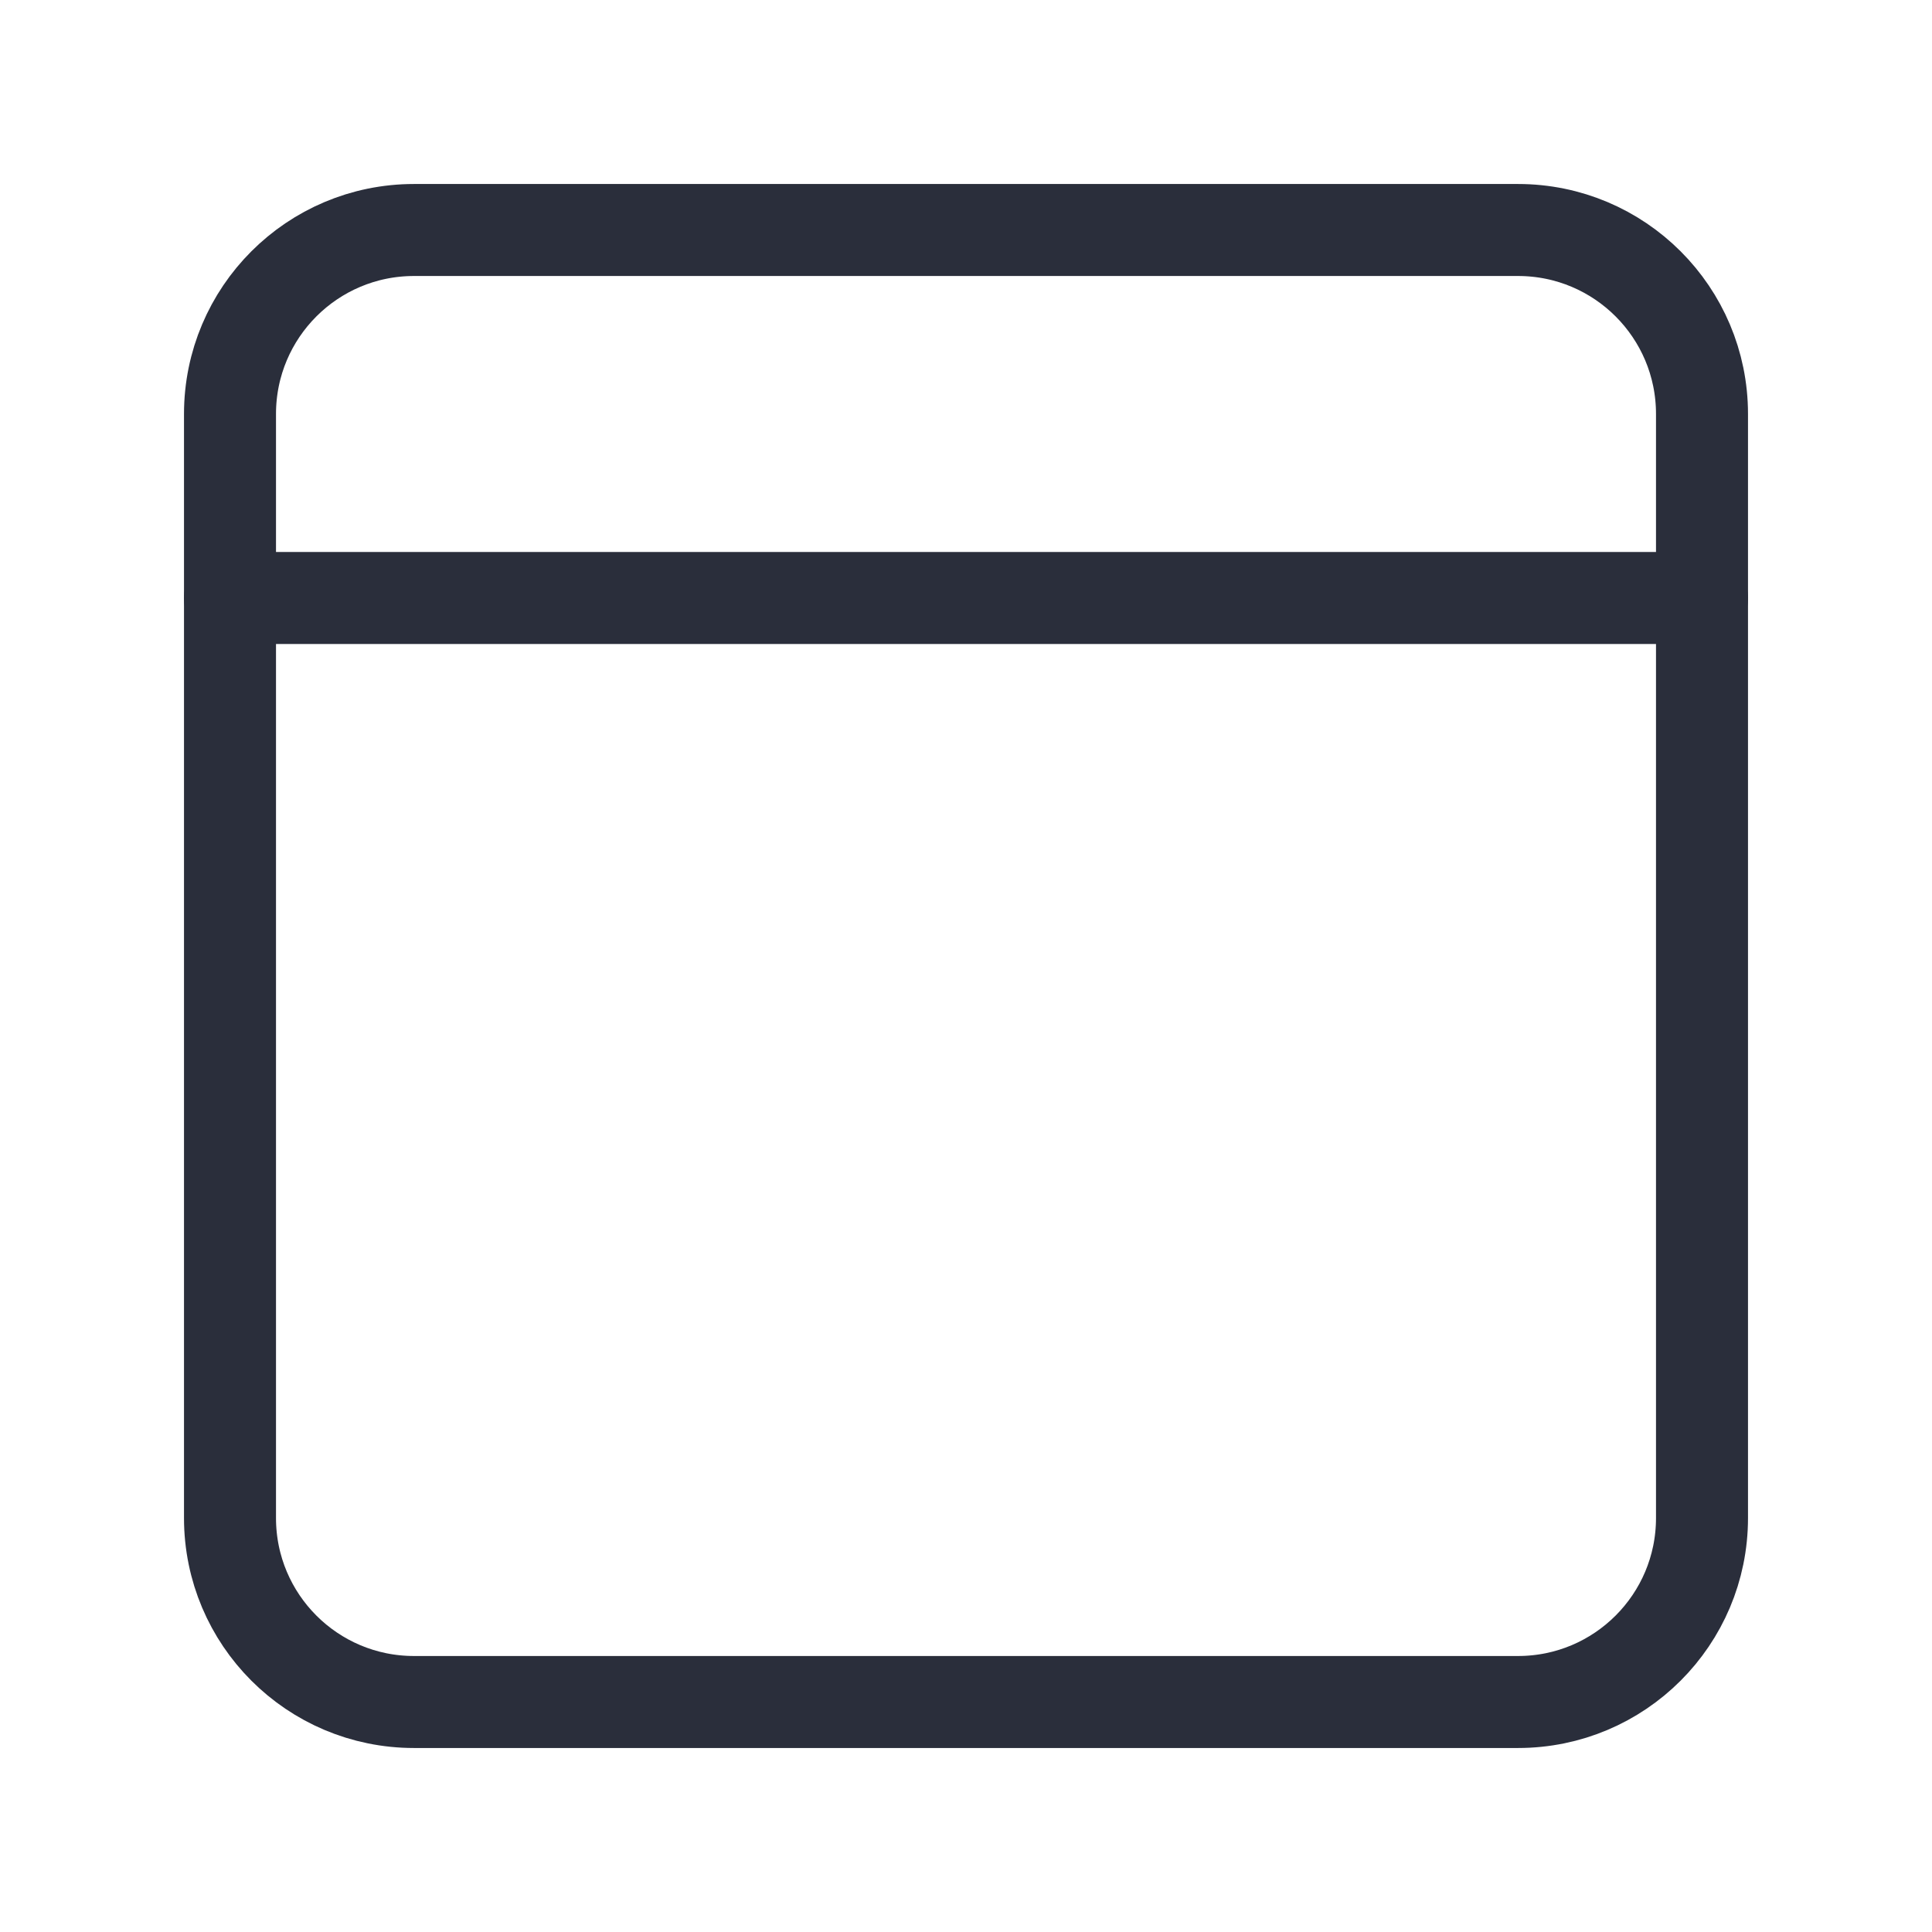
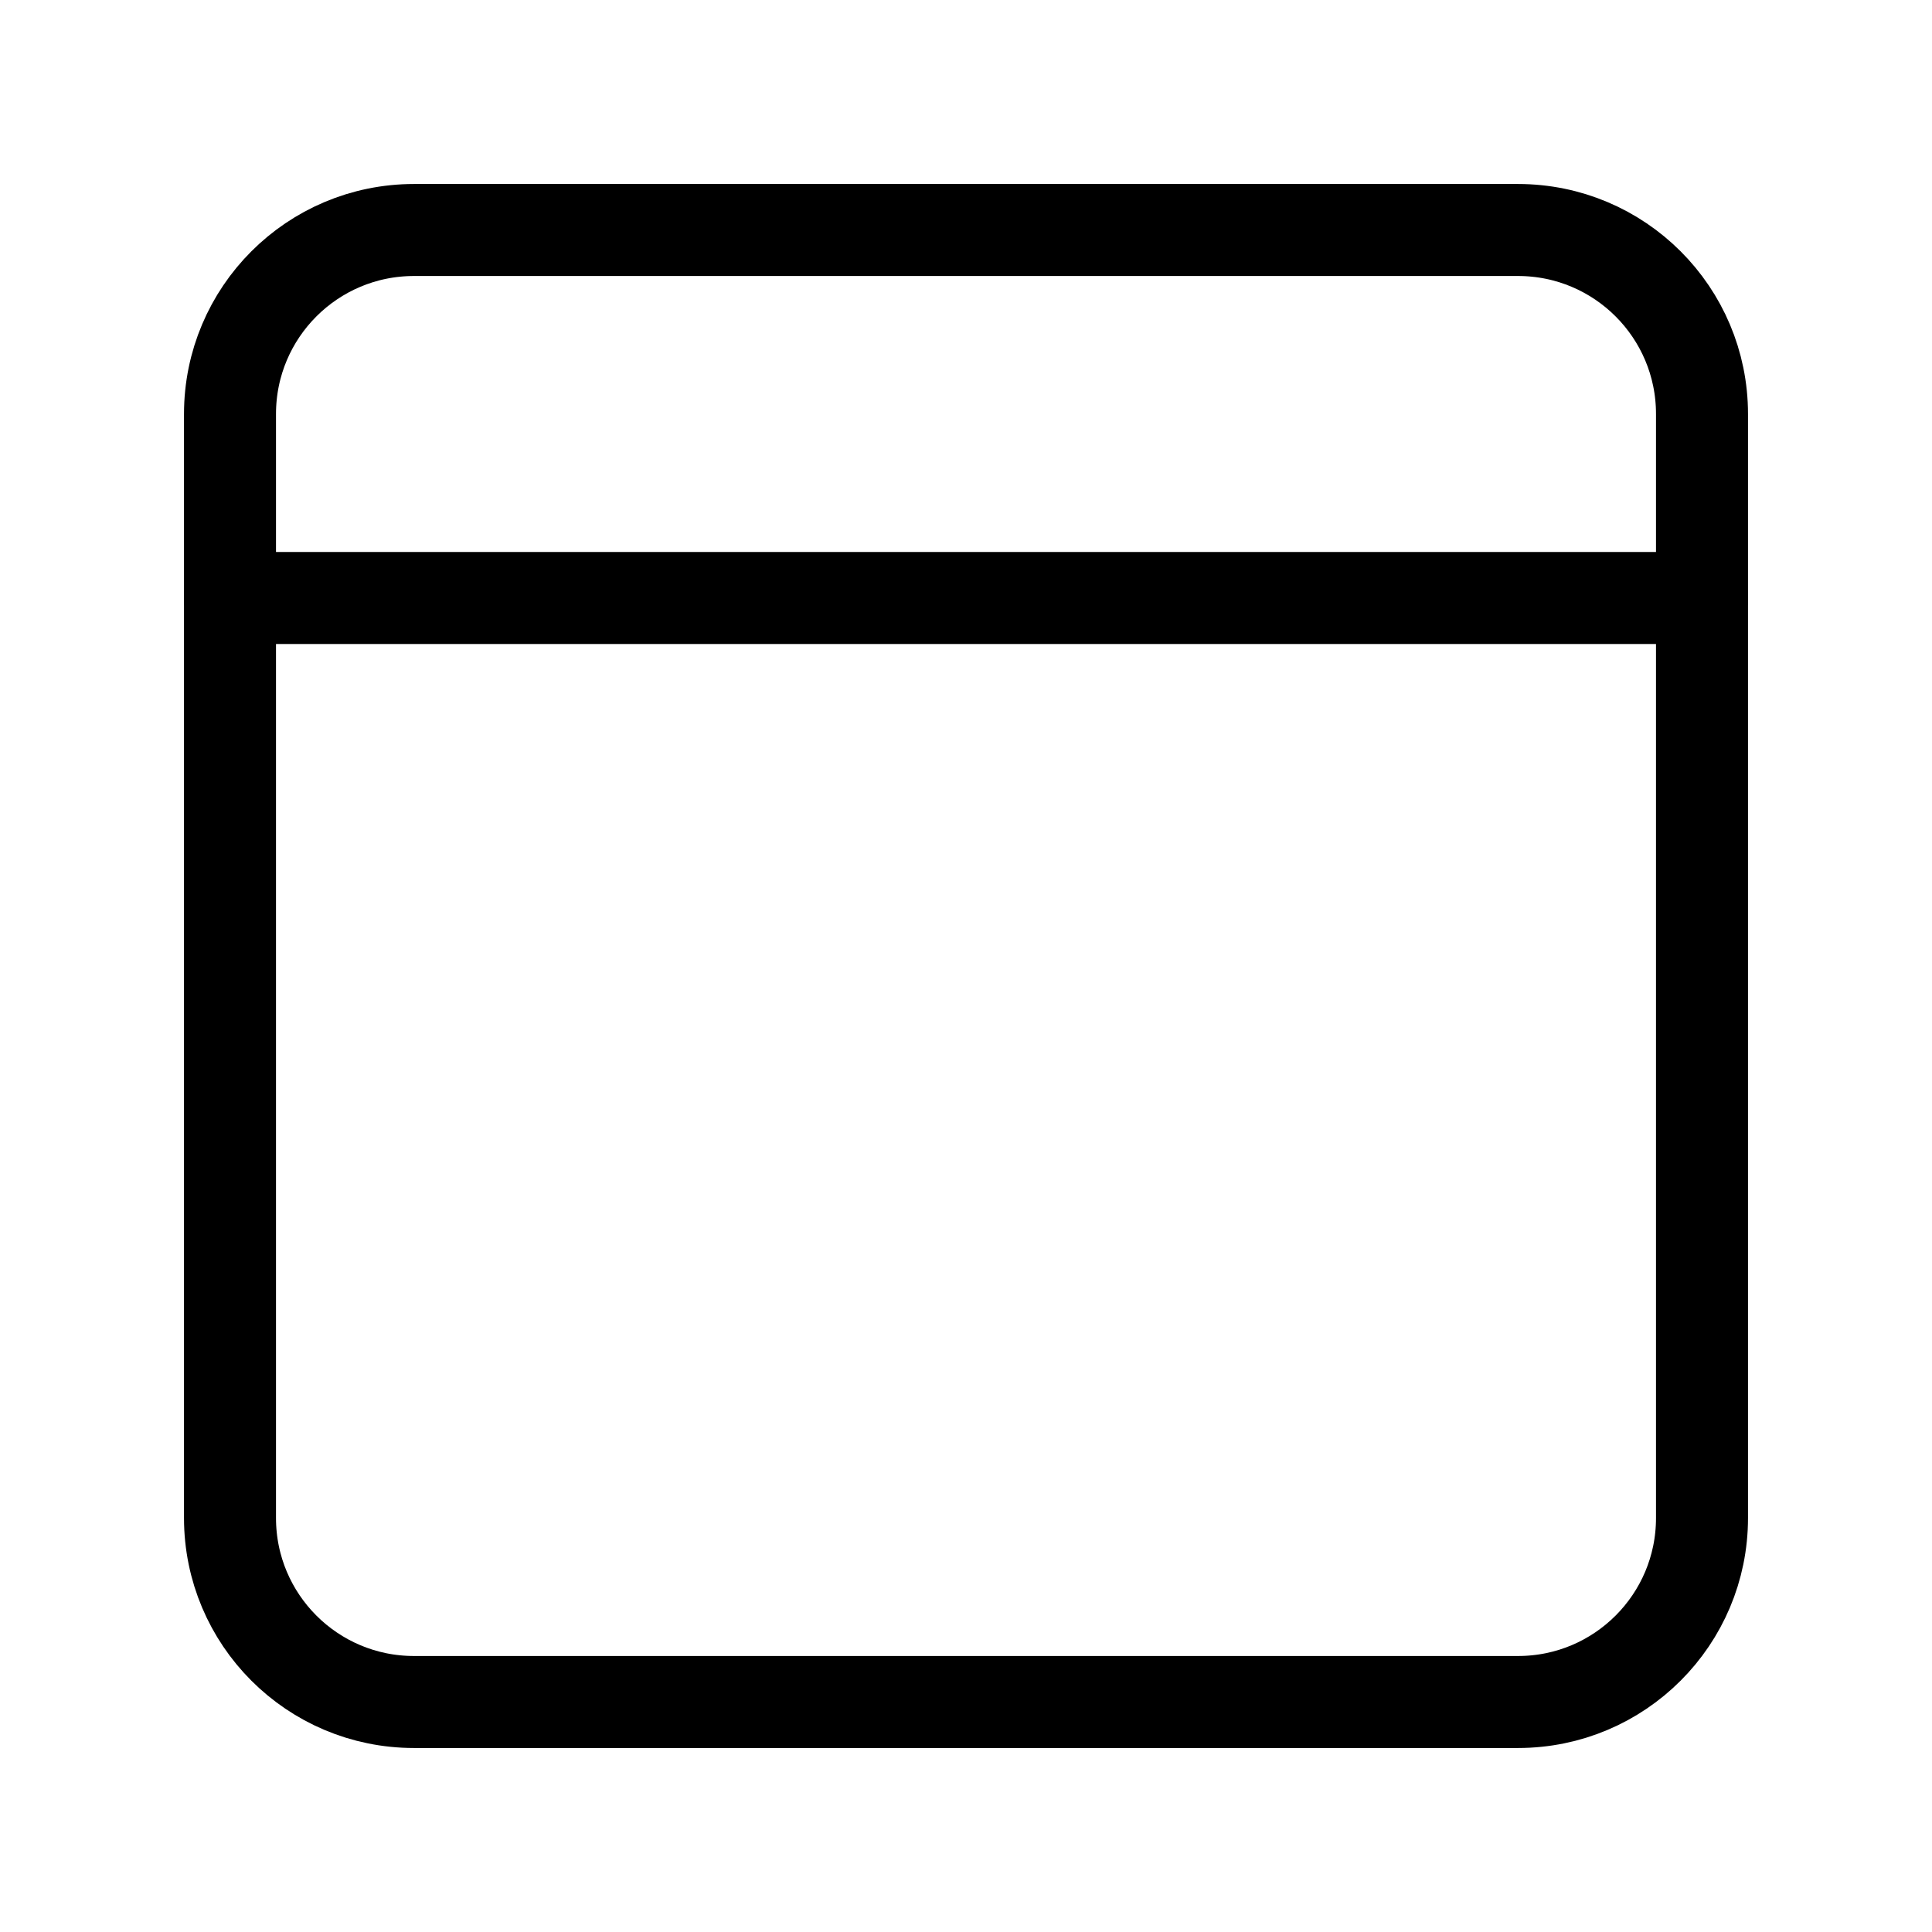
<svg xmlns="http://www.w3.org/2000/svg" height="21" viewBox="0 0 21 21" width="21">
-   <g fill="none" fill-rule="evenodd" stroke="#2a2e3b" stroke-linecap="round" stroke-linejoin="round" transform="translate(2 2)">
+   <g fill="none" fill-rule="evenodd" stroke="currentColor" stroke-linecap="round" stroke-linejoin="round" transform="translate(2 2)">
    <path d="m2.5.5h12c1.105 0 2 .895 2 2v12c0 1.105-.895 2-2 2h-12c-1.105 0-2-.895-2-2v-12c0-1.105.895-2 2-2z" />
    <path d="m.5 4.5h16" />
  </g>
</svg>
